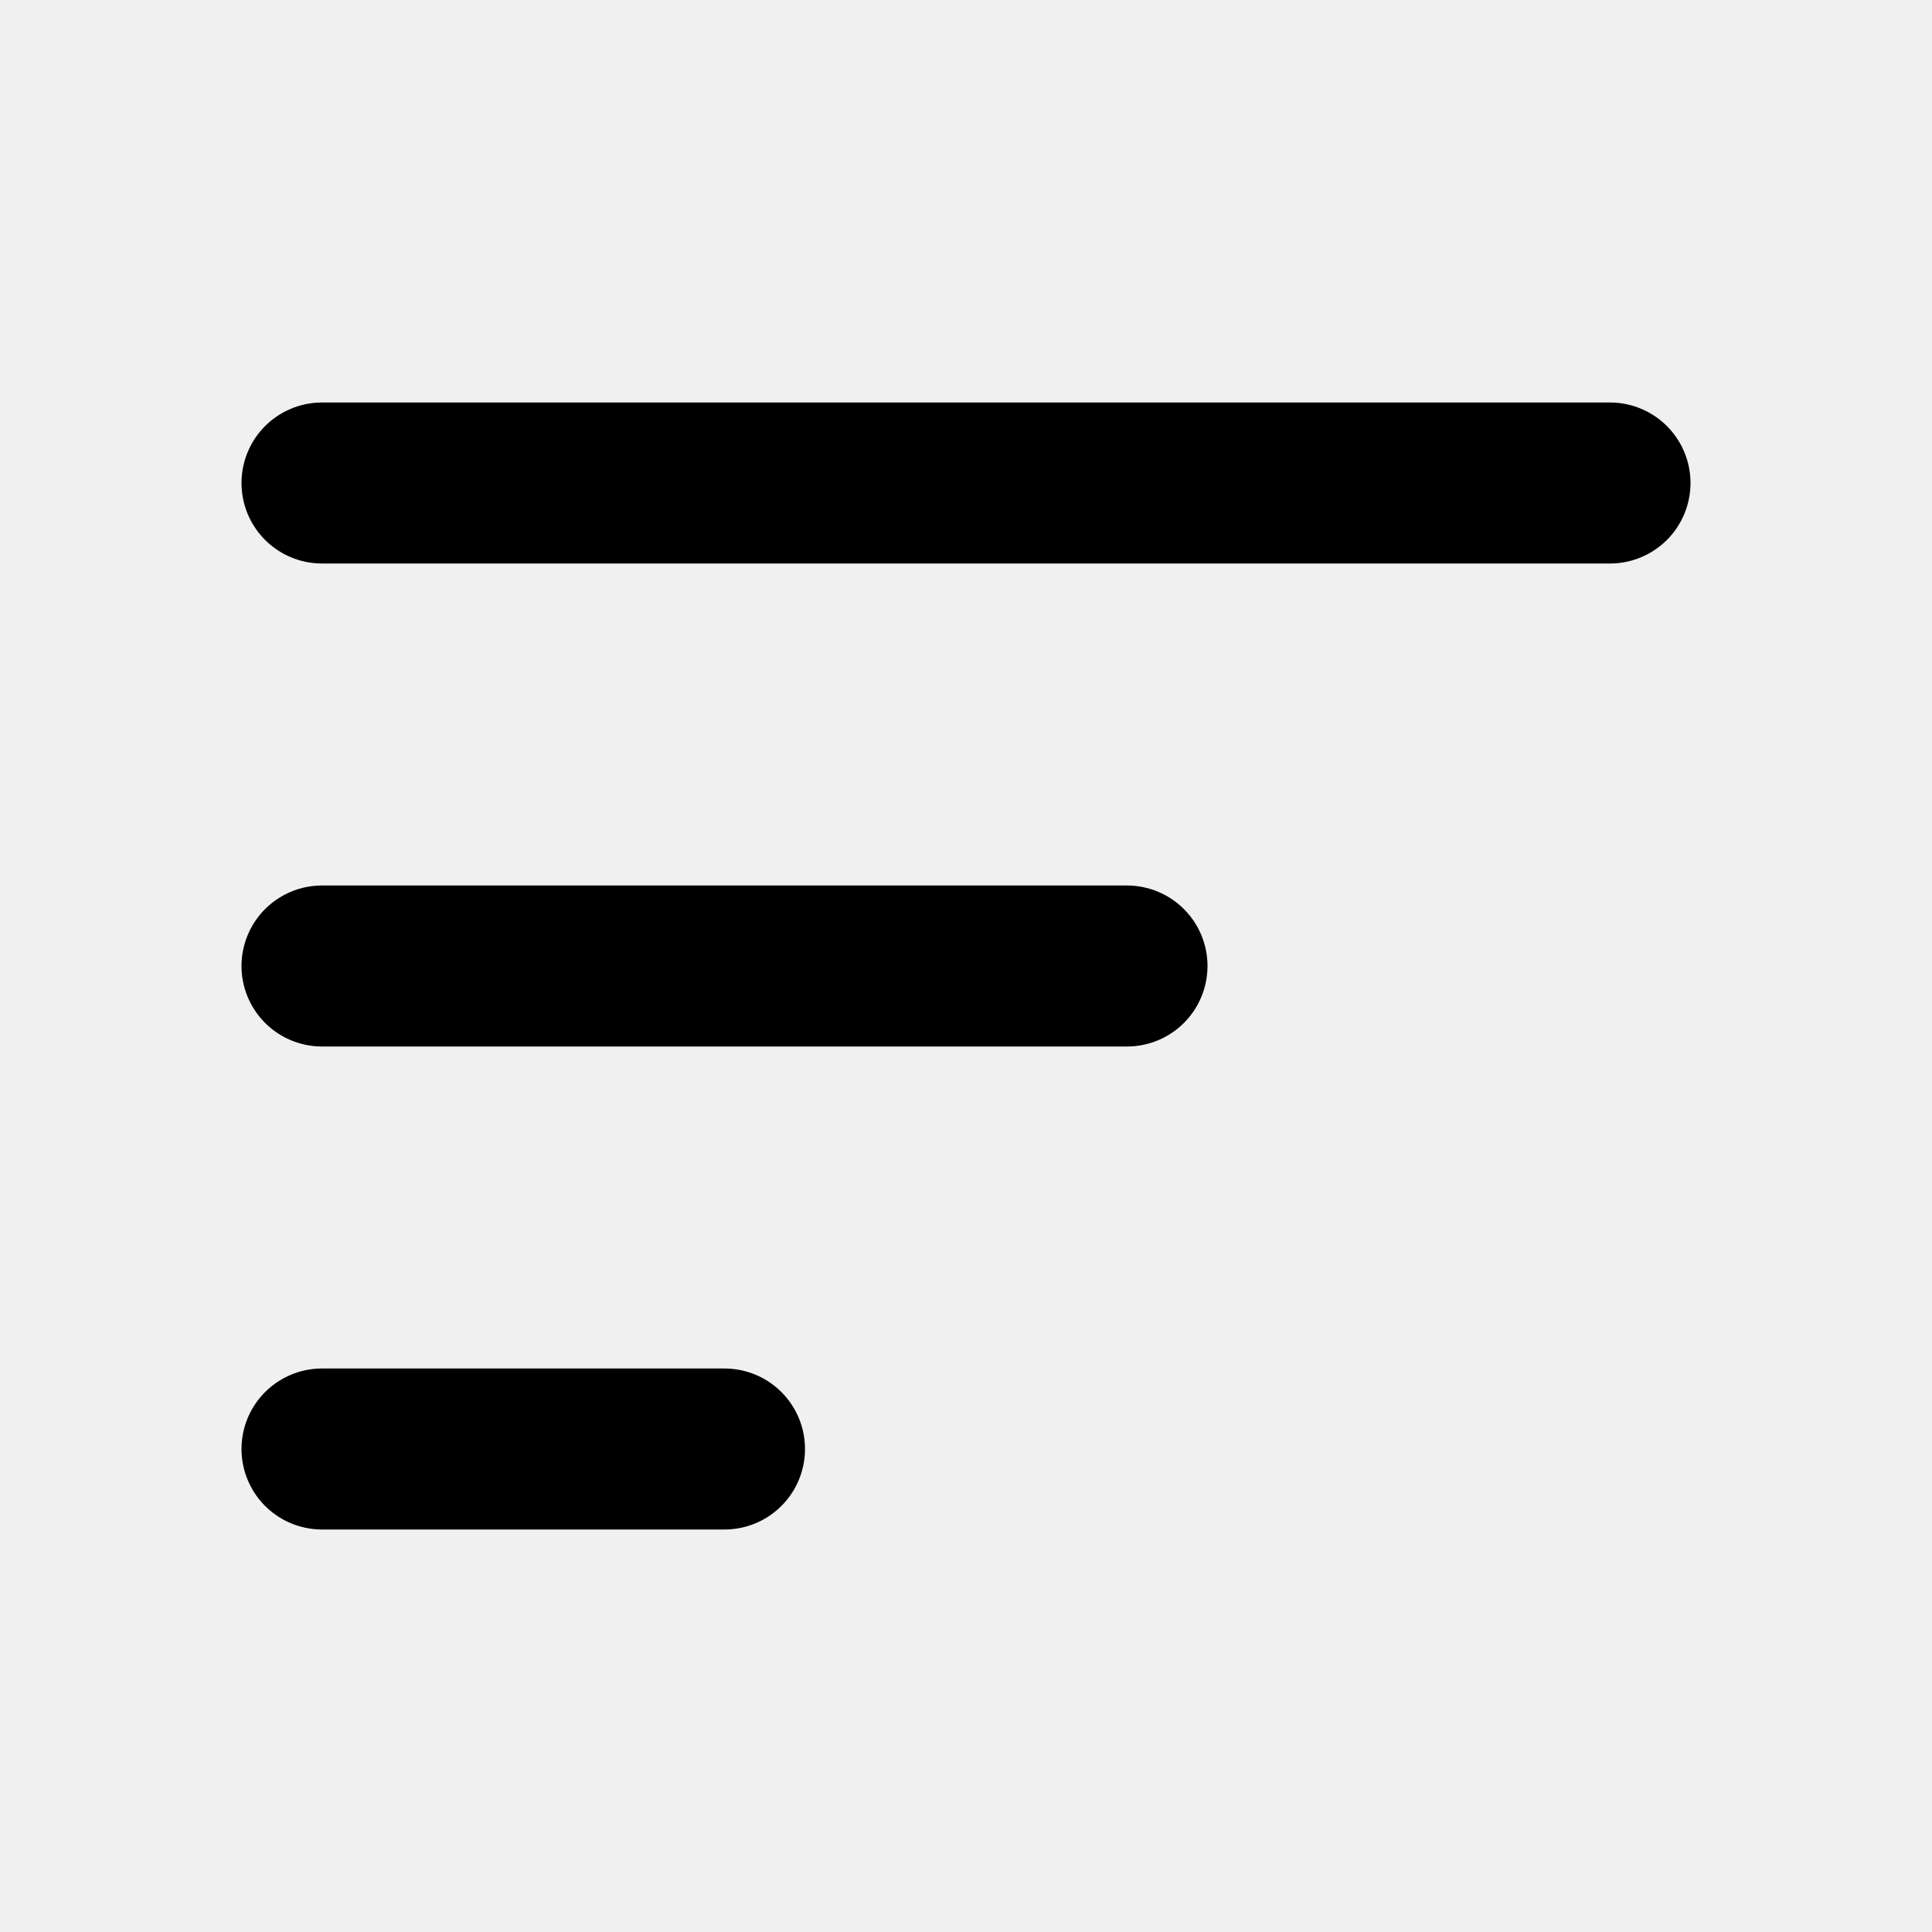
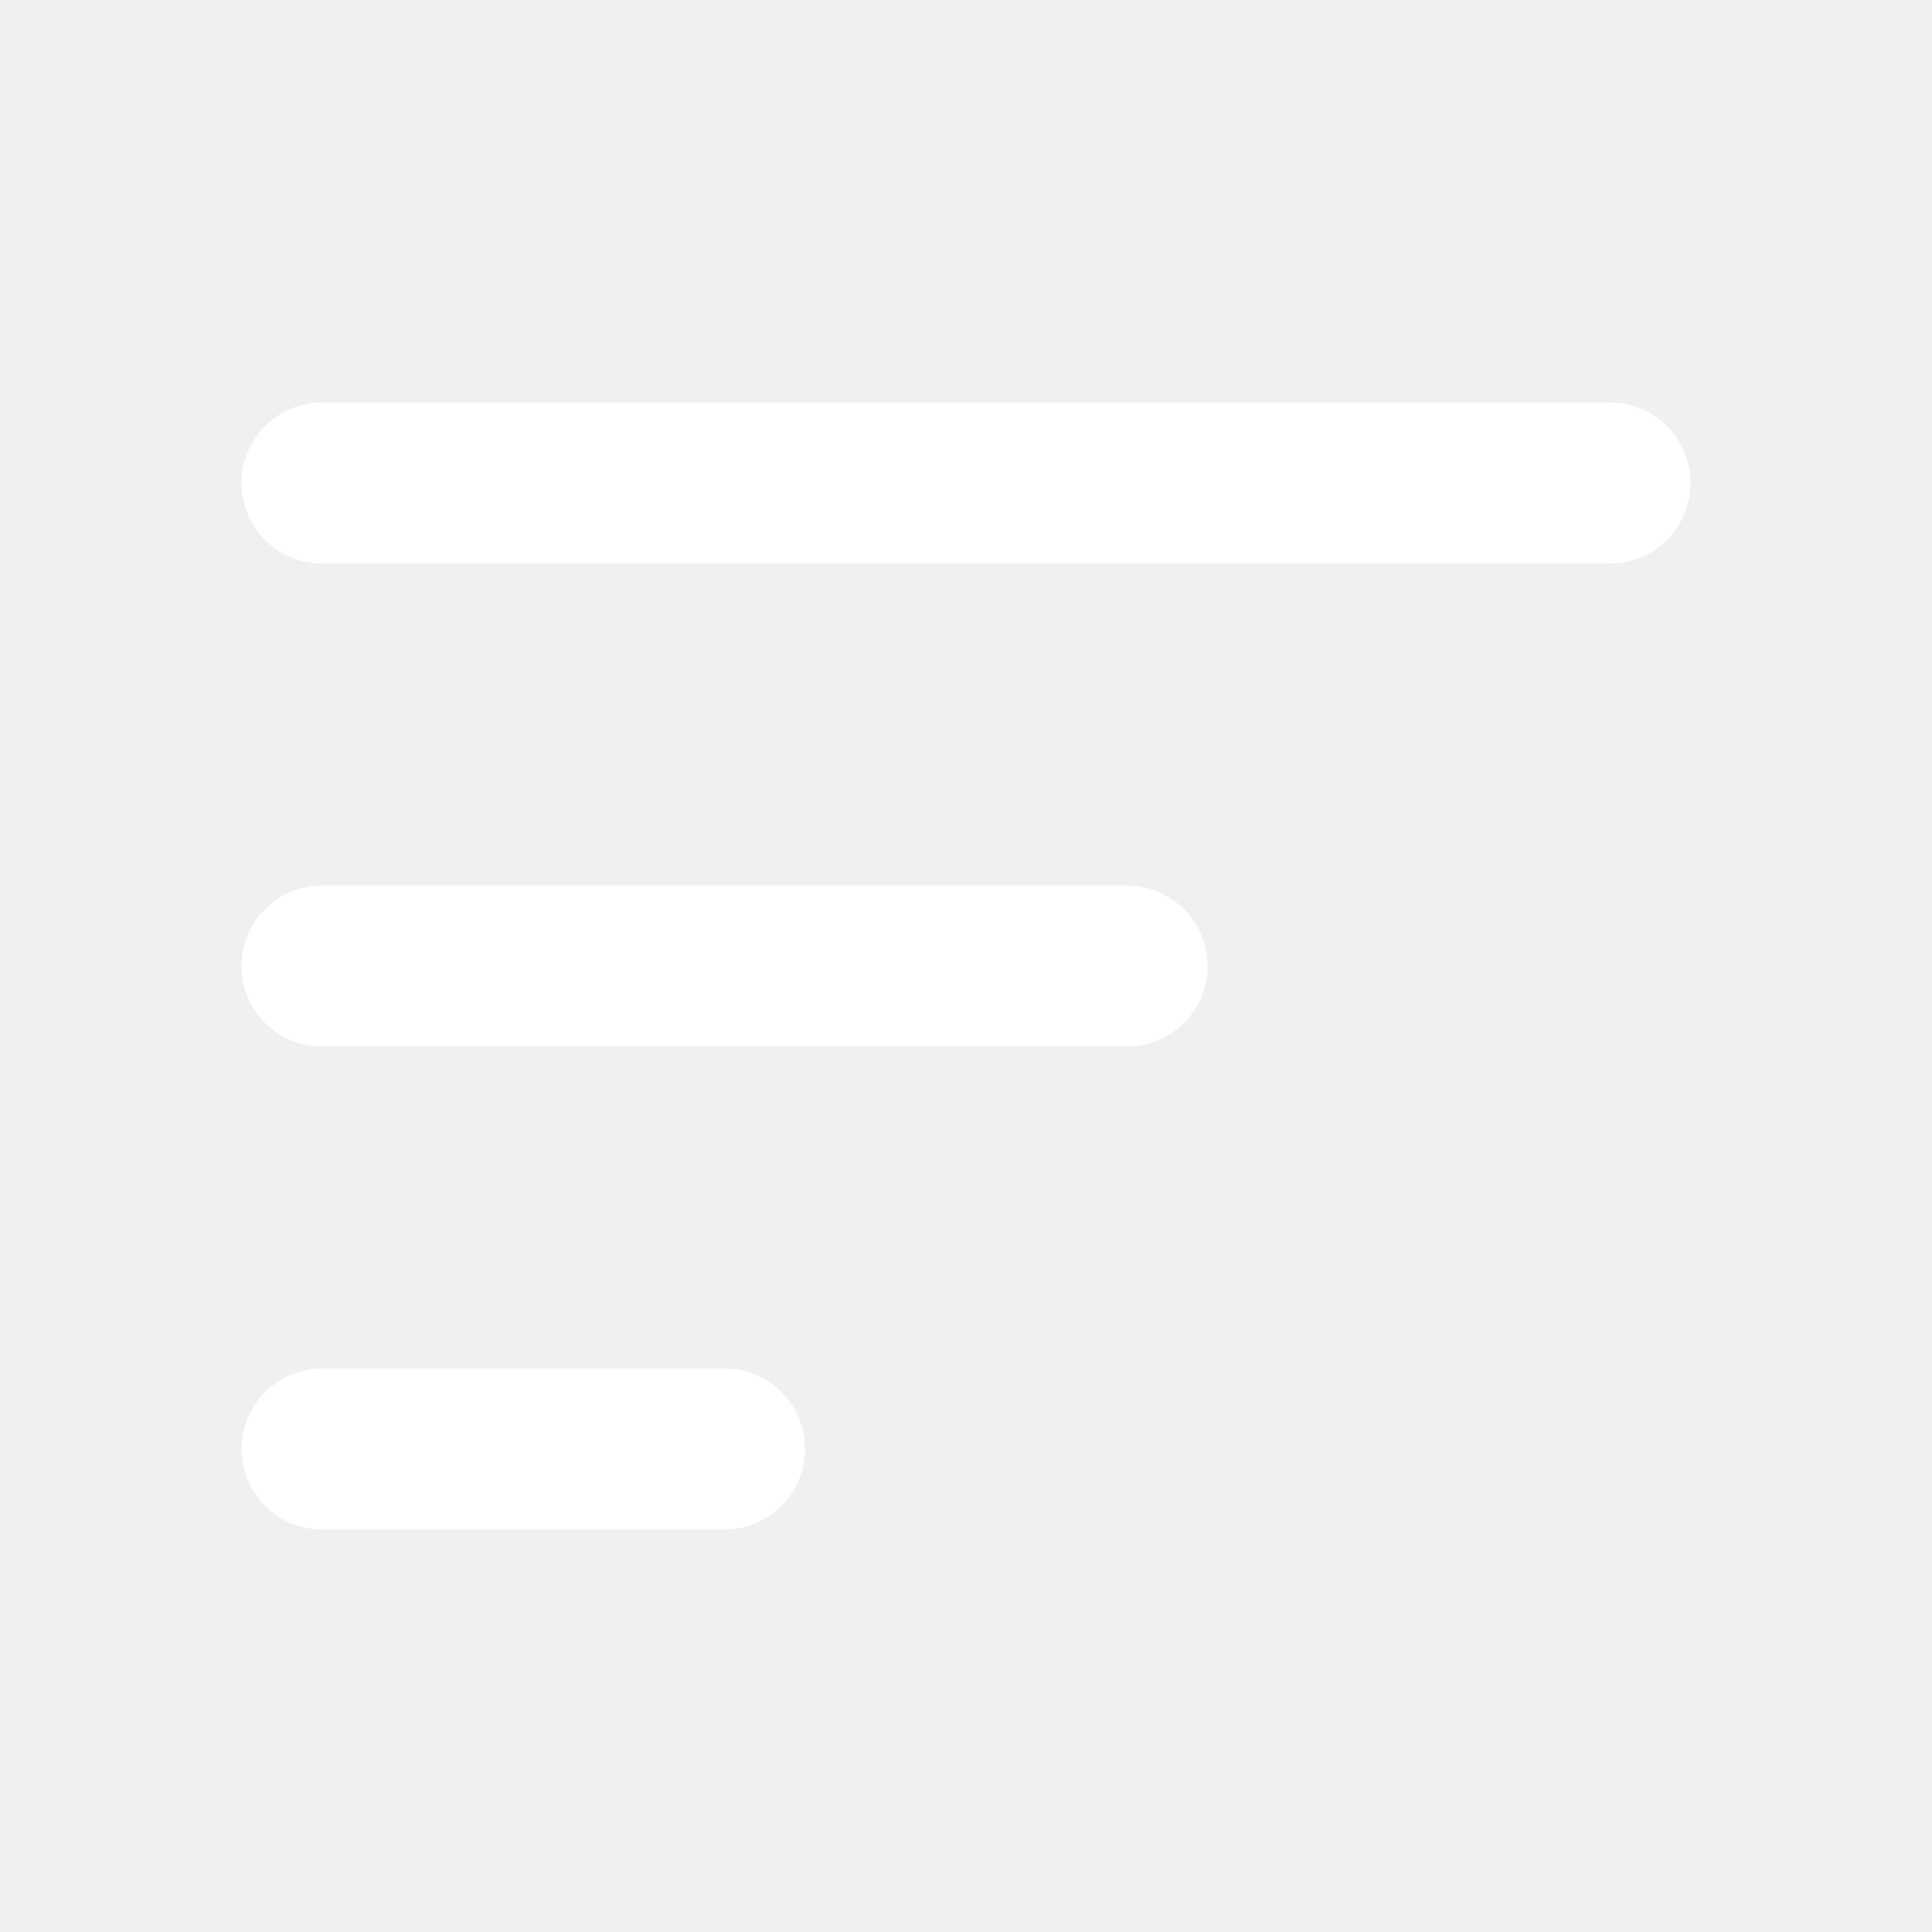
<svg xmlns="http://www.w3.org/2000/svg" width="800px" height="800px" viewBox="0 0 24 24" fill="none">
-   <path d="M4 6H20M4 12H14M4 18H9" stroke="#000000" stroke-width="2" stroke-linecap="round" stroke-linejoin="round" />
+   <path d="M4 6H20M4 12H14M4 18H9" stroke="#FFF" stroke-width="2" stroke-linecap="round" stroke-linejoin="round" />
</svg>
